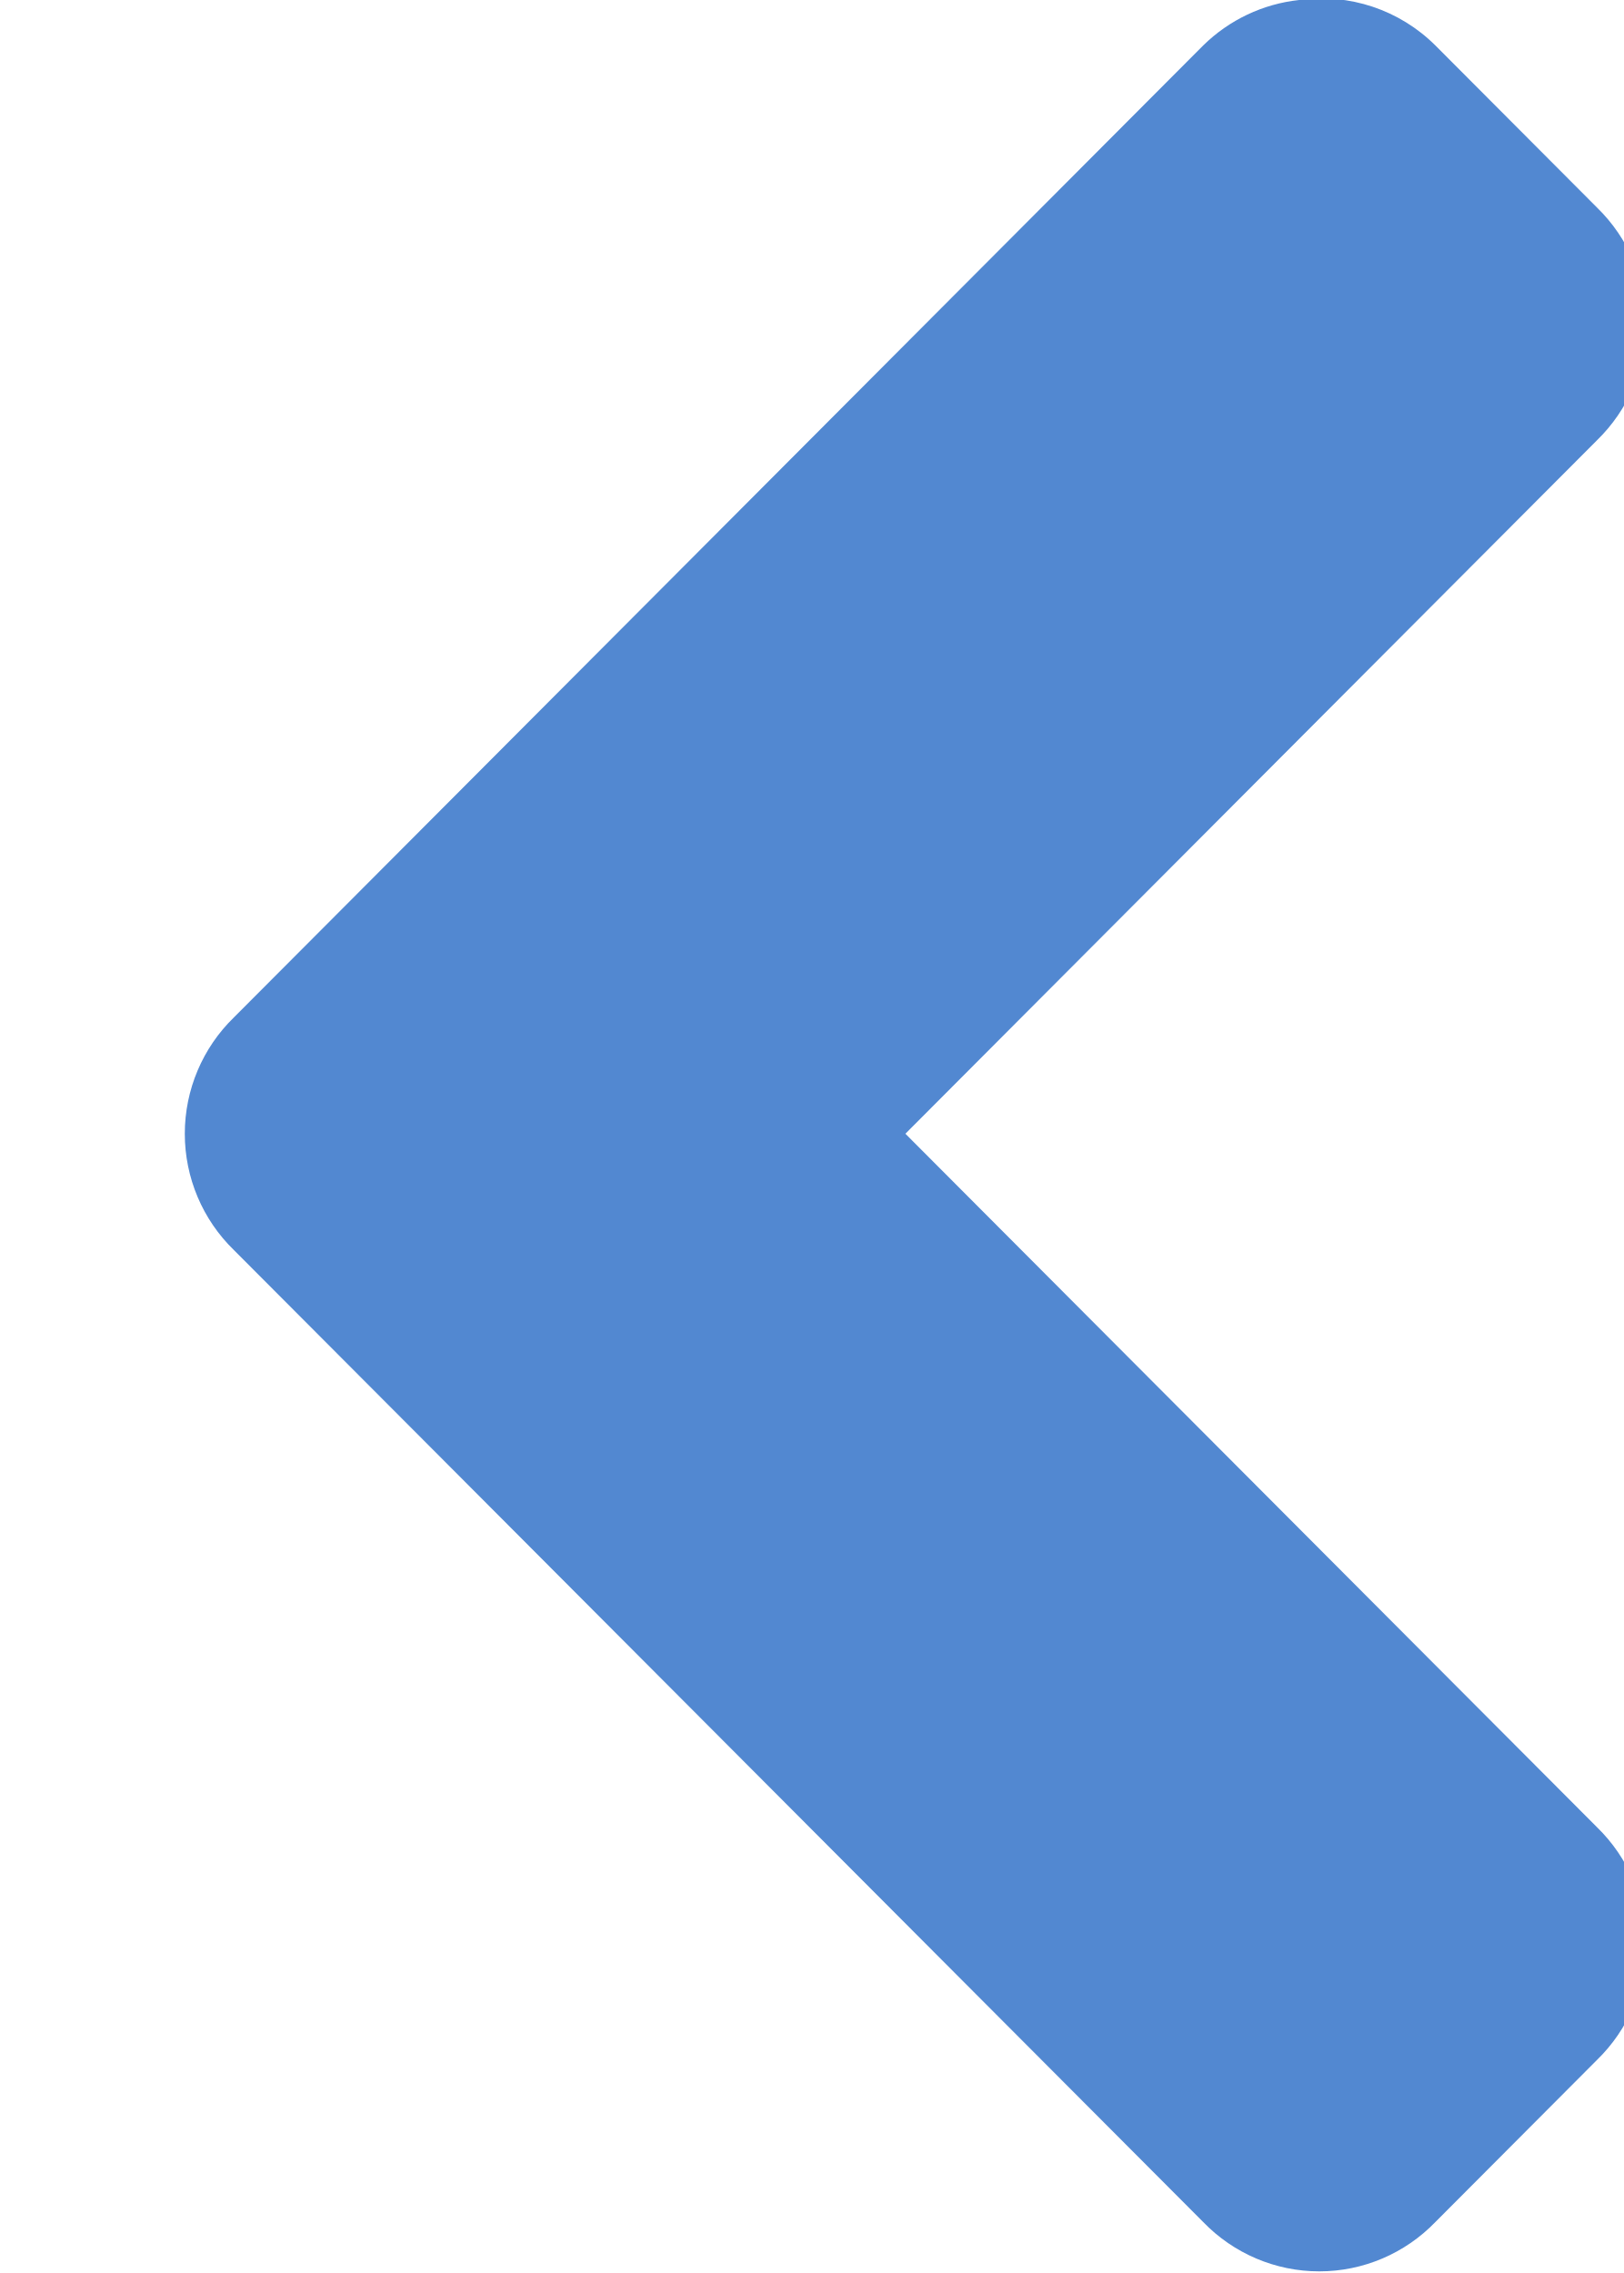
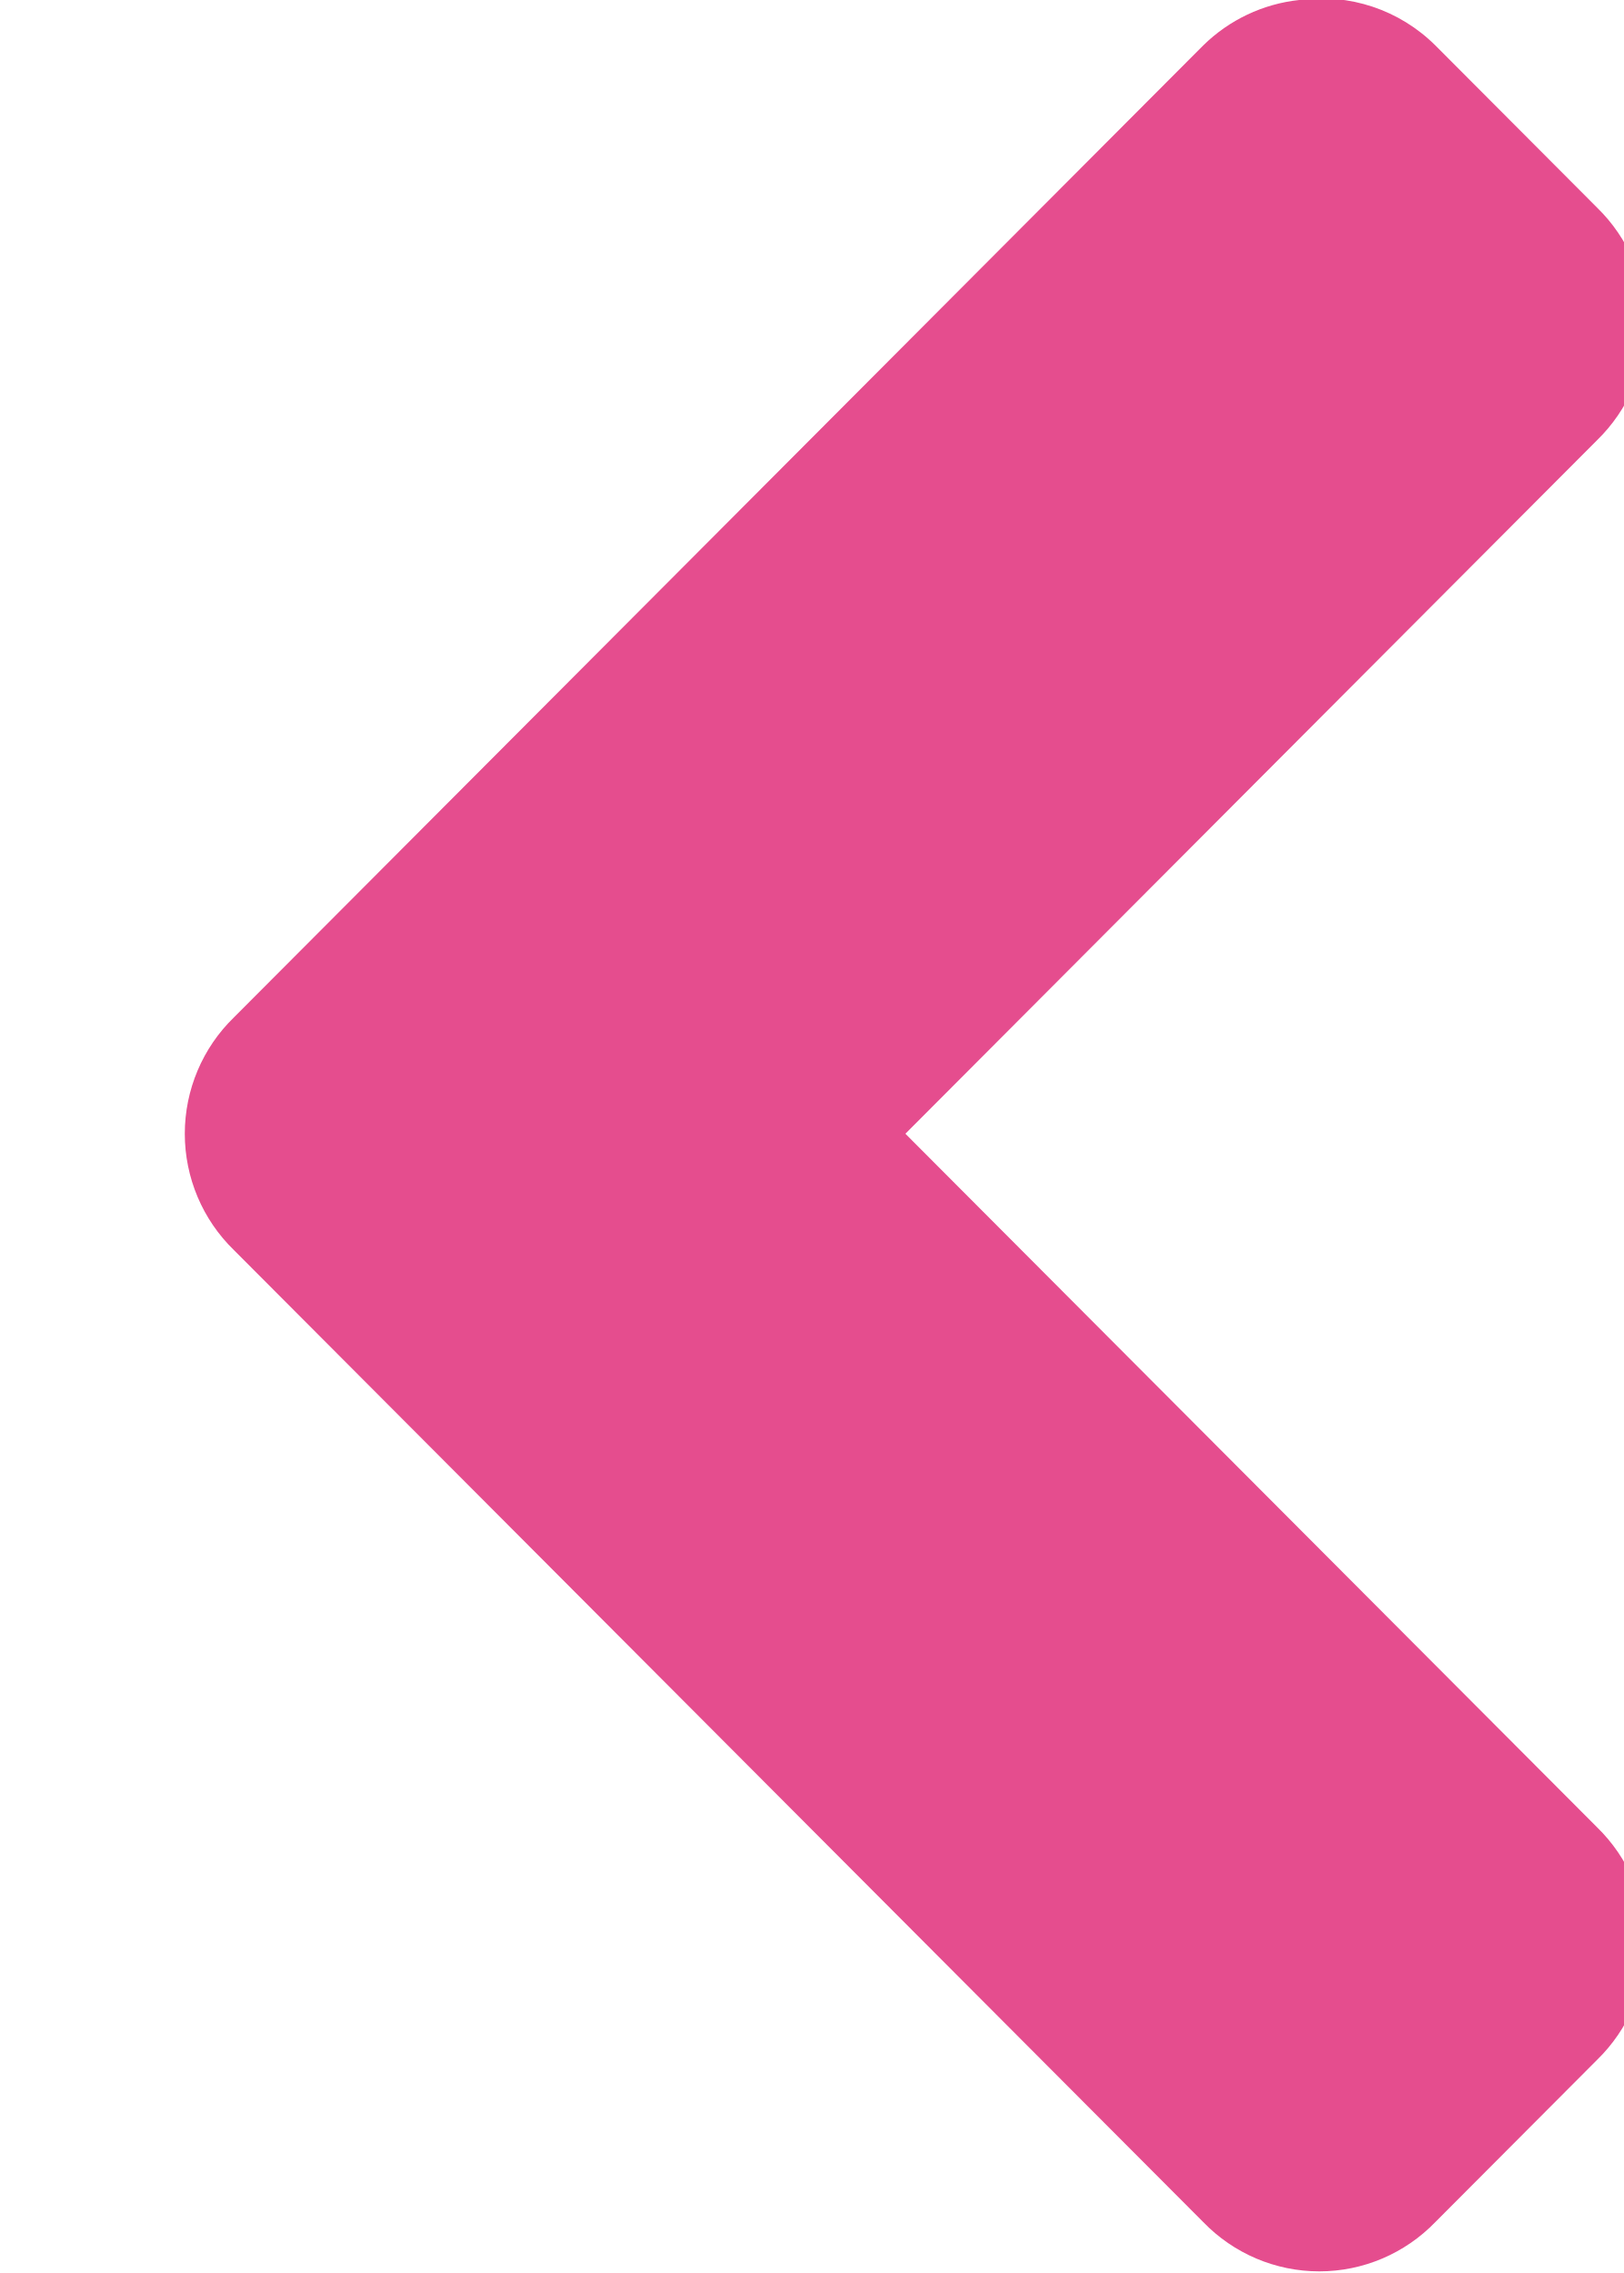
<svg xmlns="http://www.w3.org/2000/svg" viewBox="0 0 5 7">
-   <path d="M 9.863,1.01 A 0.995,0.998 0 0 0 9.272,1.29 L 3.303,7.276 A 0.995,0.998 0 0 0 3.303,8.71 L 9.272,14.696 A 0.995,0.998 0 0 0 10.702,14.696 L 11.697,13.698 A 0.995,0.998 0 0 0 11.697,12.264 L 7.438,7.993 11.697,3.722 A 0.995,0.998 0 0 0 11.697,2.288 L 10.702,1.29 A 0.995,0.998 0 0 0 9.863,1.01 z" color="#000" fill="#5288d1" transform="matrix(0.5 0 0 0.5 -0.931 -0.505)" />
+   <path d="M 9.863,1.01 A 0.995,0.998 0 0 0 9.272,1.29 L 3.303,7.276 A 0.995,0.998 0 0 0 3.303,8.71 L 9.272,14.696 A 0.995,0.998 0 0 0 10.702,14.696 L 11.697,13.698 A 0.995,0.998 0 0 0 11.697,12.264 L 7.438,7.993 11.697,3.722 A 0.995,0.998 0 0 0 11.697,2.288 L 10.702,1.29 A 0.995,0.998 0 0 0 9.863,1.01 z" color="#000" fill="#e54d8e" transform="matrix(0.5 0 0 0.5 -0.931 -0.505)" />
</svg>
